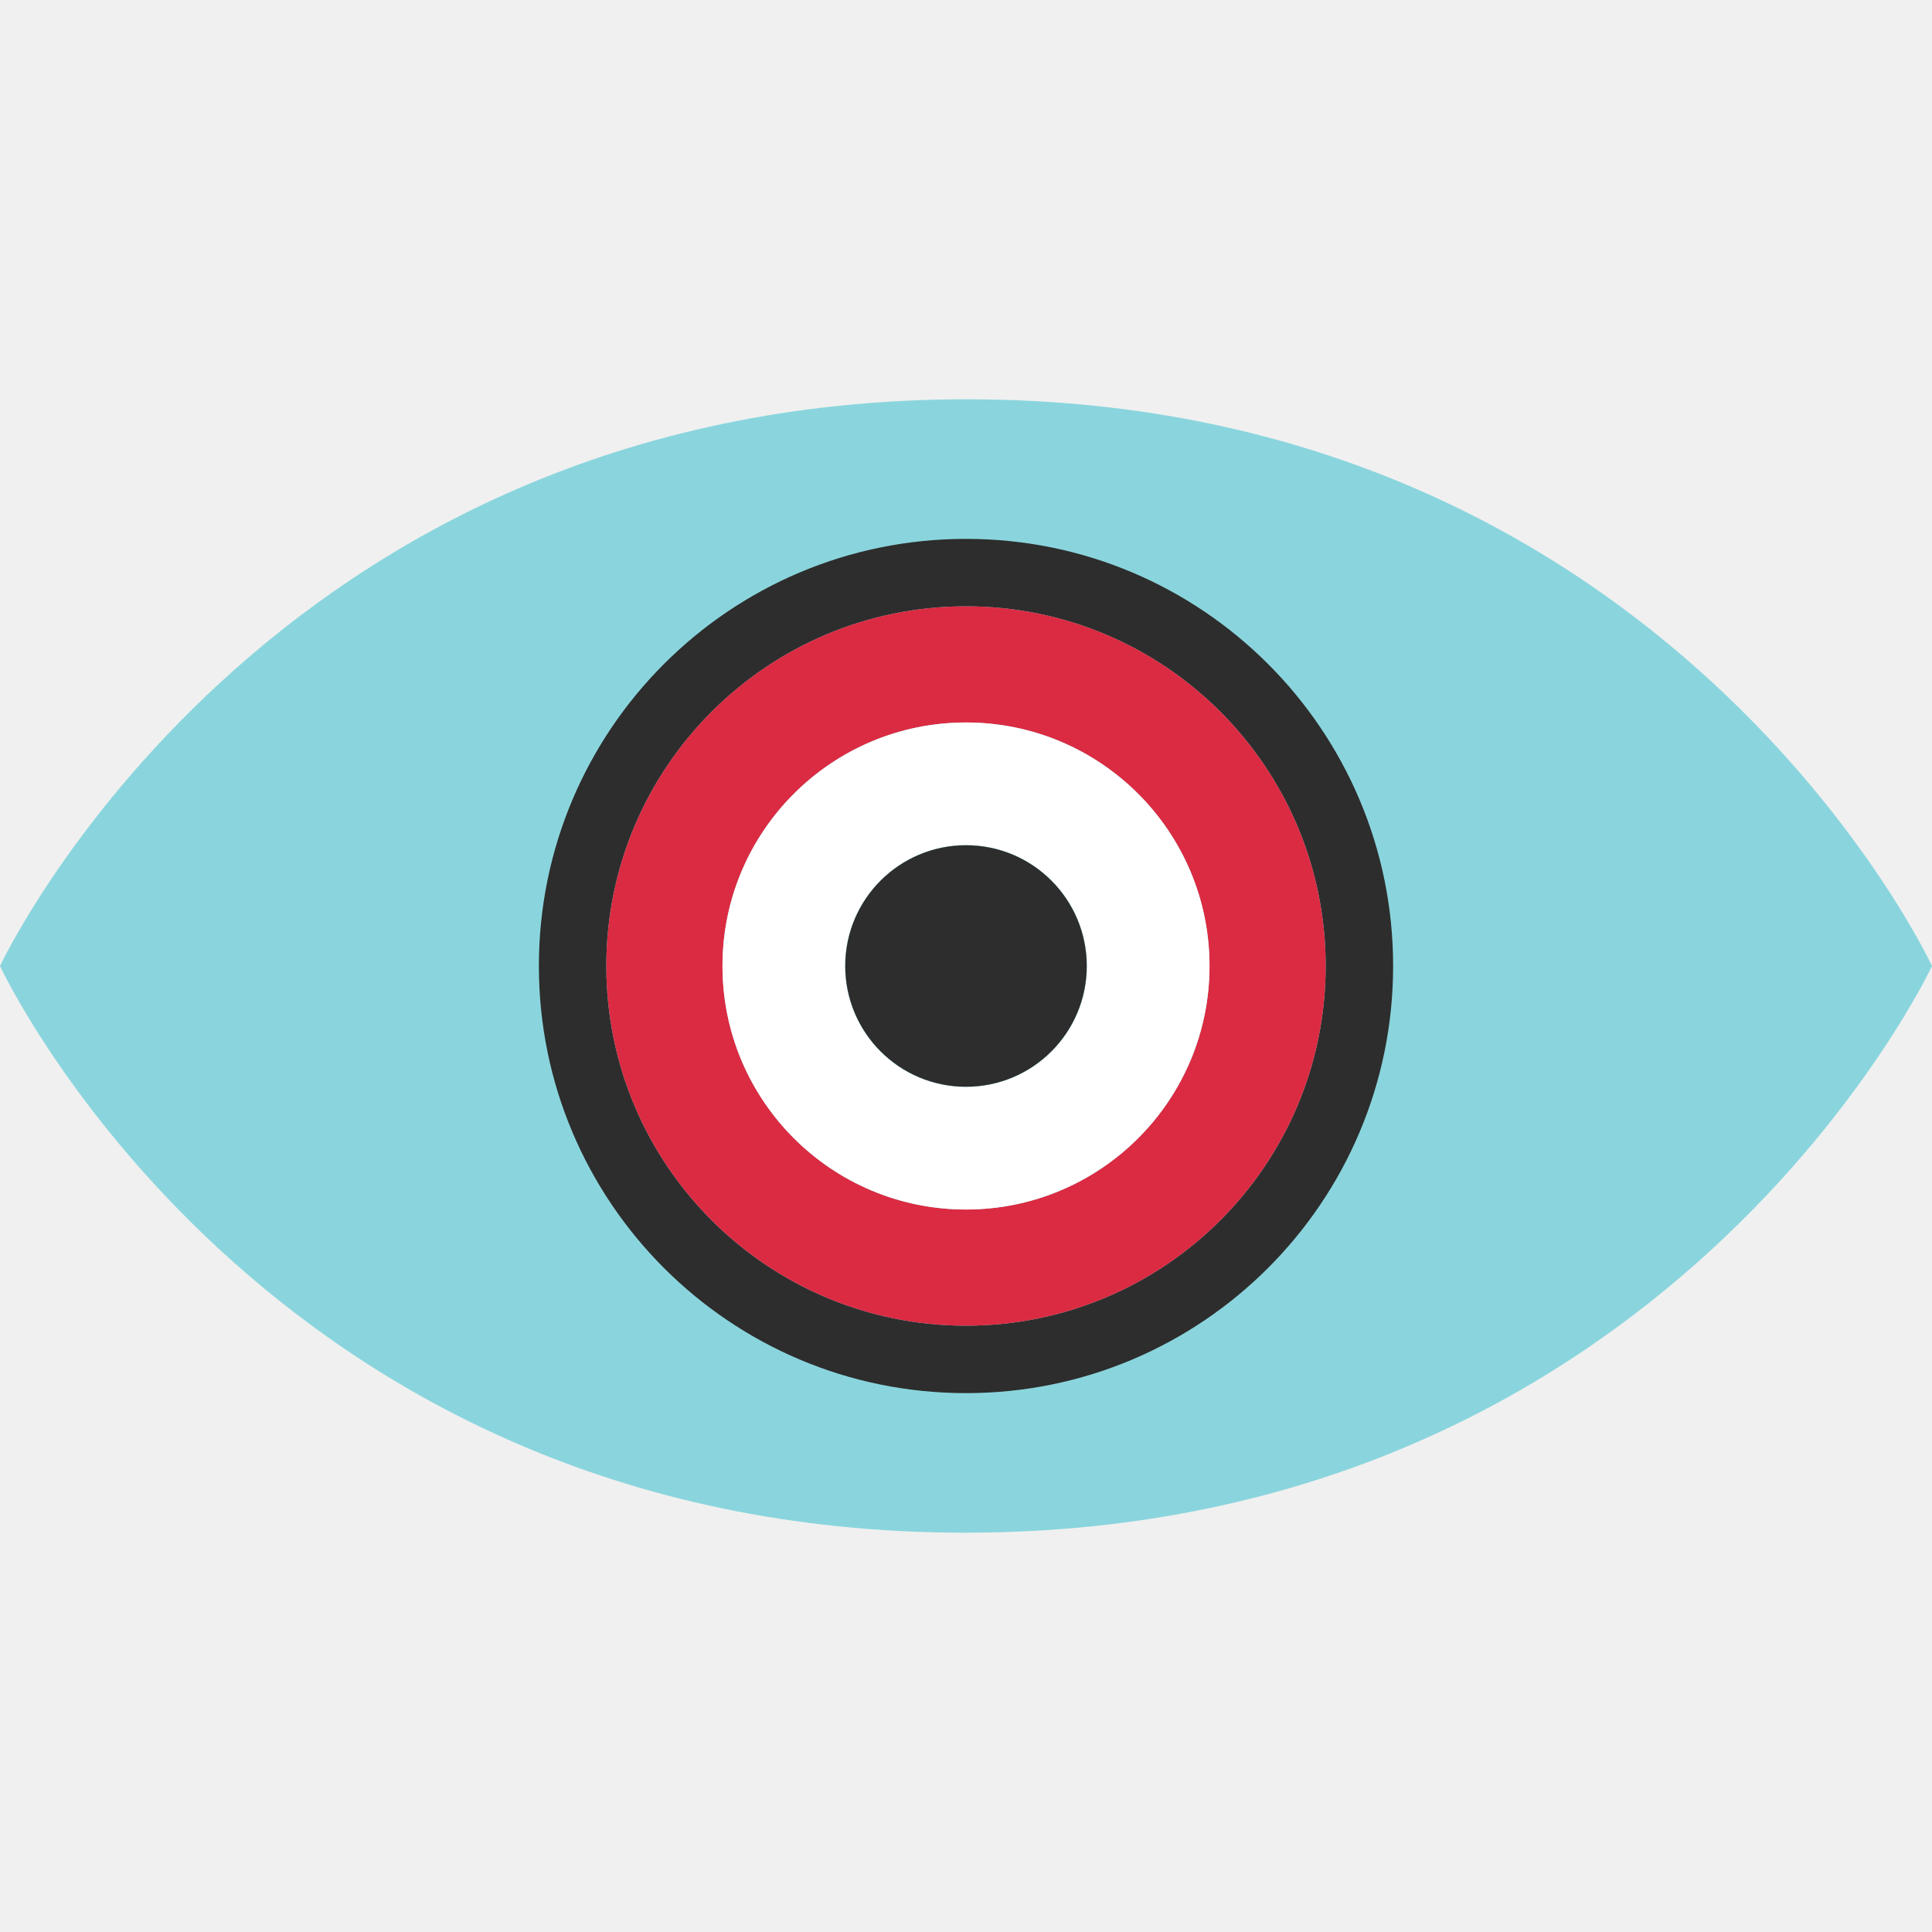
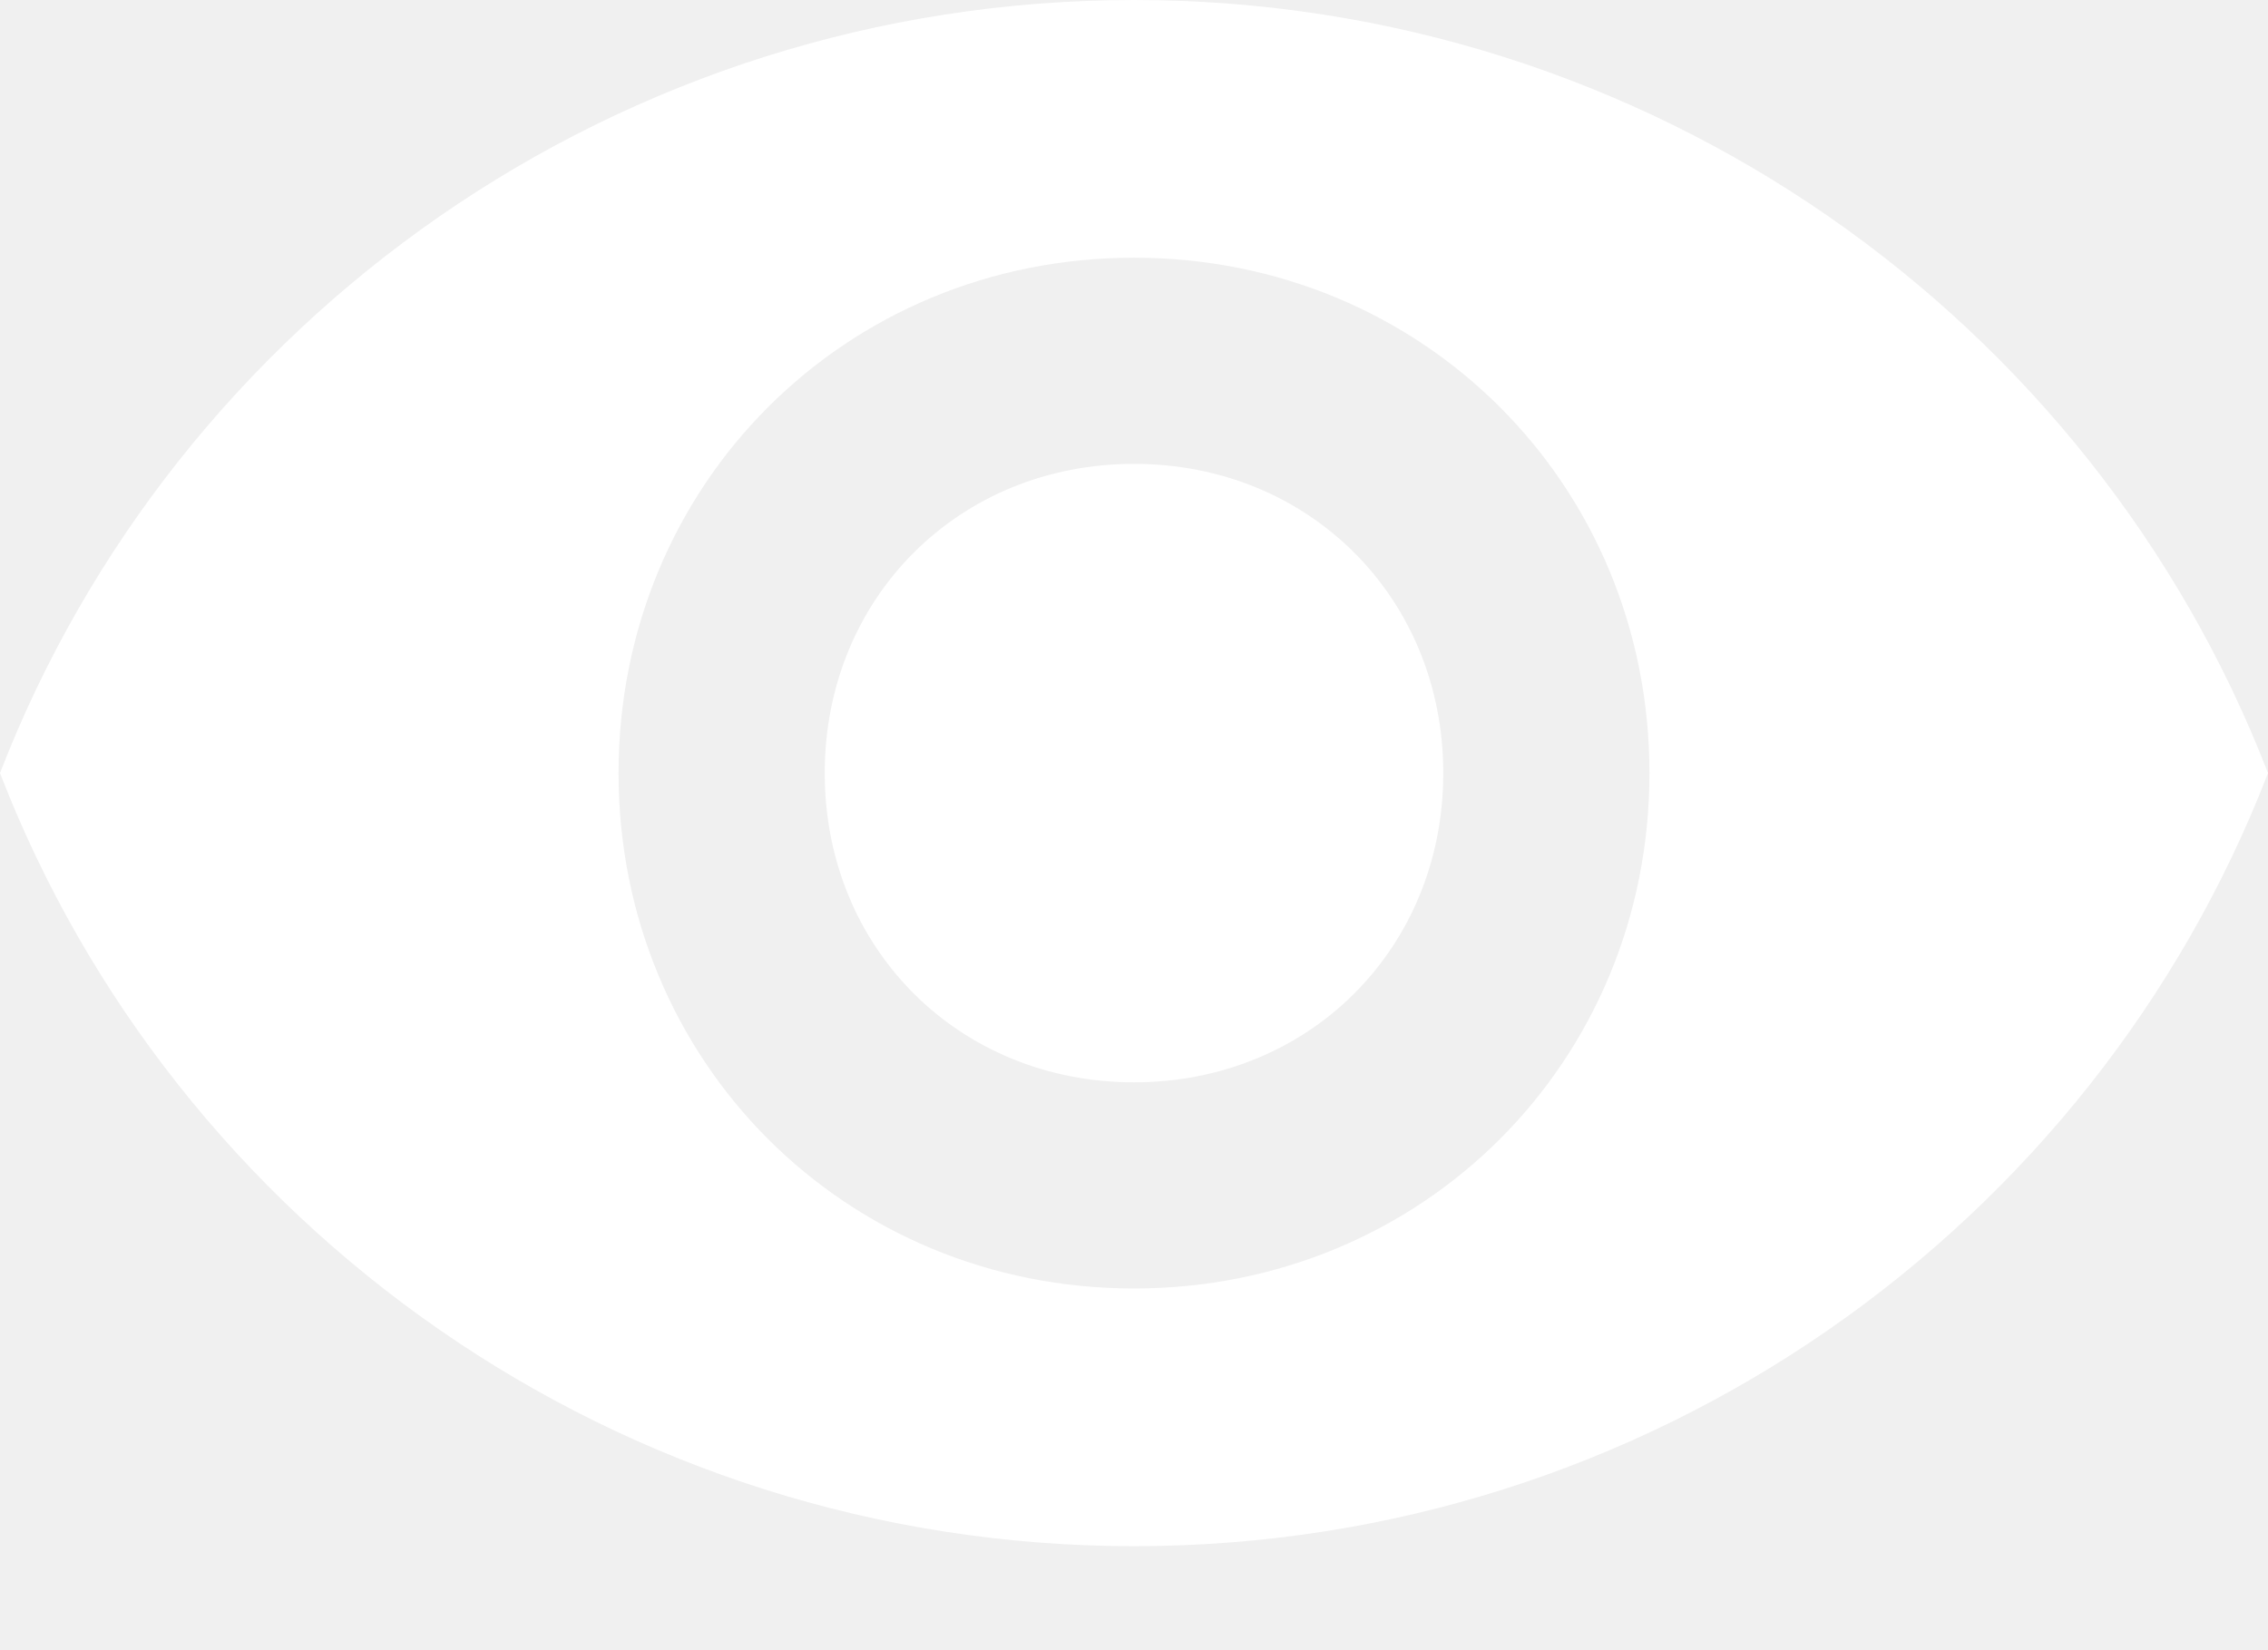
- <svg xmlns="http://www.w3.org/2000/svg" height="800px" width="800px" version="1.1" id="Layer_1" viewBox="0 0 512 512" xml:space="preserve">
-   <path style="fill:#8AD5DD;" d="M256.216,105.816C70.184,105.816,0,256,0,256s69.76,150.184,255.784,150.184S512,256,512,256  S442.24,105.816,256.216,105.816z" />
-   <path style="fill:#2D2D2D;" d="M256,369.192c62.512,0,113.184-50.672,113.192-113.184V256v-0.008  c0-62.512-50.68-113.184-113.192-113.184S142.816,193.48,142.808,255.992V256v0.008C142.816,318.52,193.488,369.192,256,369.192z   M160.68,256c0-52.64,42.672-95.32,95.32-95.32c52.64,0,95.32,42.672,95.32,95.32c0,52.64-42.672,95.32-95.32,95.32  C203.36,351.32,160.68,308.64,160.68,256z" />
-   <path style="fill:#DB2B42;" d="M256,351.32c52.64,0,95.32-42.672,95.32-95.32c0-52.64-42.672-95.32-95.32-95.32  c-52.64,0-95.32,42.672-95.32,95.32C160.68,308.64,203.36,351.32,256,351.32z M191.464,256c0-35.64,28.896-64.536,64.536-64.536  S320.536,220.36,320.536,256S291.64,320.536,256,320.536S191.464,291.64,191.464,256z" />
-   <path style="fill:#FFFFFF;" d="M256,320.536c35.64,0,64.536-28.896,64.536-64.536S291.64,191.464,256,191.464  S191.464,220.36,191.464,256C191.464,291.64,220.36,320.536,256,320.536z M223.96,256c0-17.696,14.344-32.04,32.04-32.04  s32.04,14.344,32.04,32.04s-14.344,32.04-32.04,32.04S223.96,273.696,223.96,256z" />
-   <circle style="fill:#2D2D2D;" cx="256" cy="256" r="32" />
+ <svg xmlns="http://www.w3.org/2000/svg" height="16px" version="1.1" viewBox="0 0 22 16" width="22px">
+   <defs />
+   <g fill="none" fill-rule="evenodd" id="Page-1" stroke="none" stroke-width="1">
+     <g fill="#ffffff" id="Core" transform="translate(-253, -508)">
+       <g id="visibility" transform="translate(253, 508.5)">
+         <path d="M11,-0.5 C6,-0.5 1.7,2.6 0,7 C1.7,11.4 6,14.5 11,14.5 C16,14.5 20.3,11.4 22,7 C20.3,2.6 16,-0.5 11,-0.5 L11,-0.5 Z M11,12 C8.2,12 6,9.8 6,7 C6,4.2 8.2,2 11,2 C13.8,2 16,4.2 16,7 C16,9.8 13.8,12 11,12 L11,12 Z M11,4 C9.3,4 8,5.3 8,7 C8,8.7 9.3,10 11,10 C12.7,10 14,8.7 14,7 C14,5.3 12.7,4 11,4 L11,4 Z" id="Shape" />
+       </g>
+     </g>
+   </g>
</svg>
